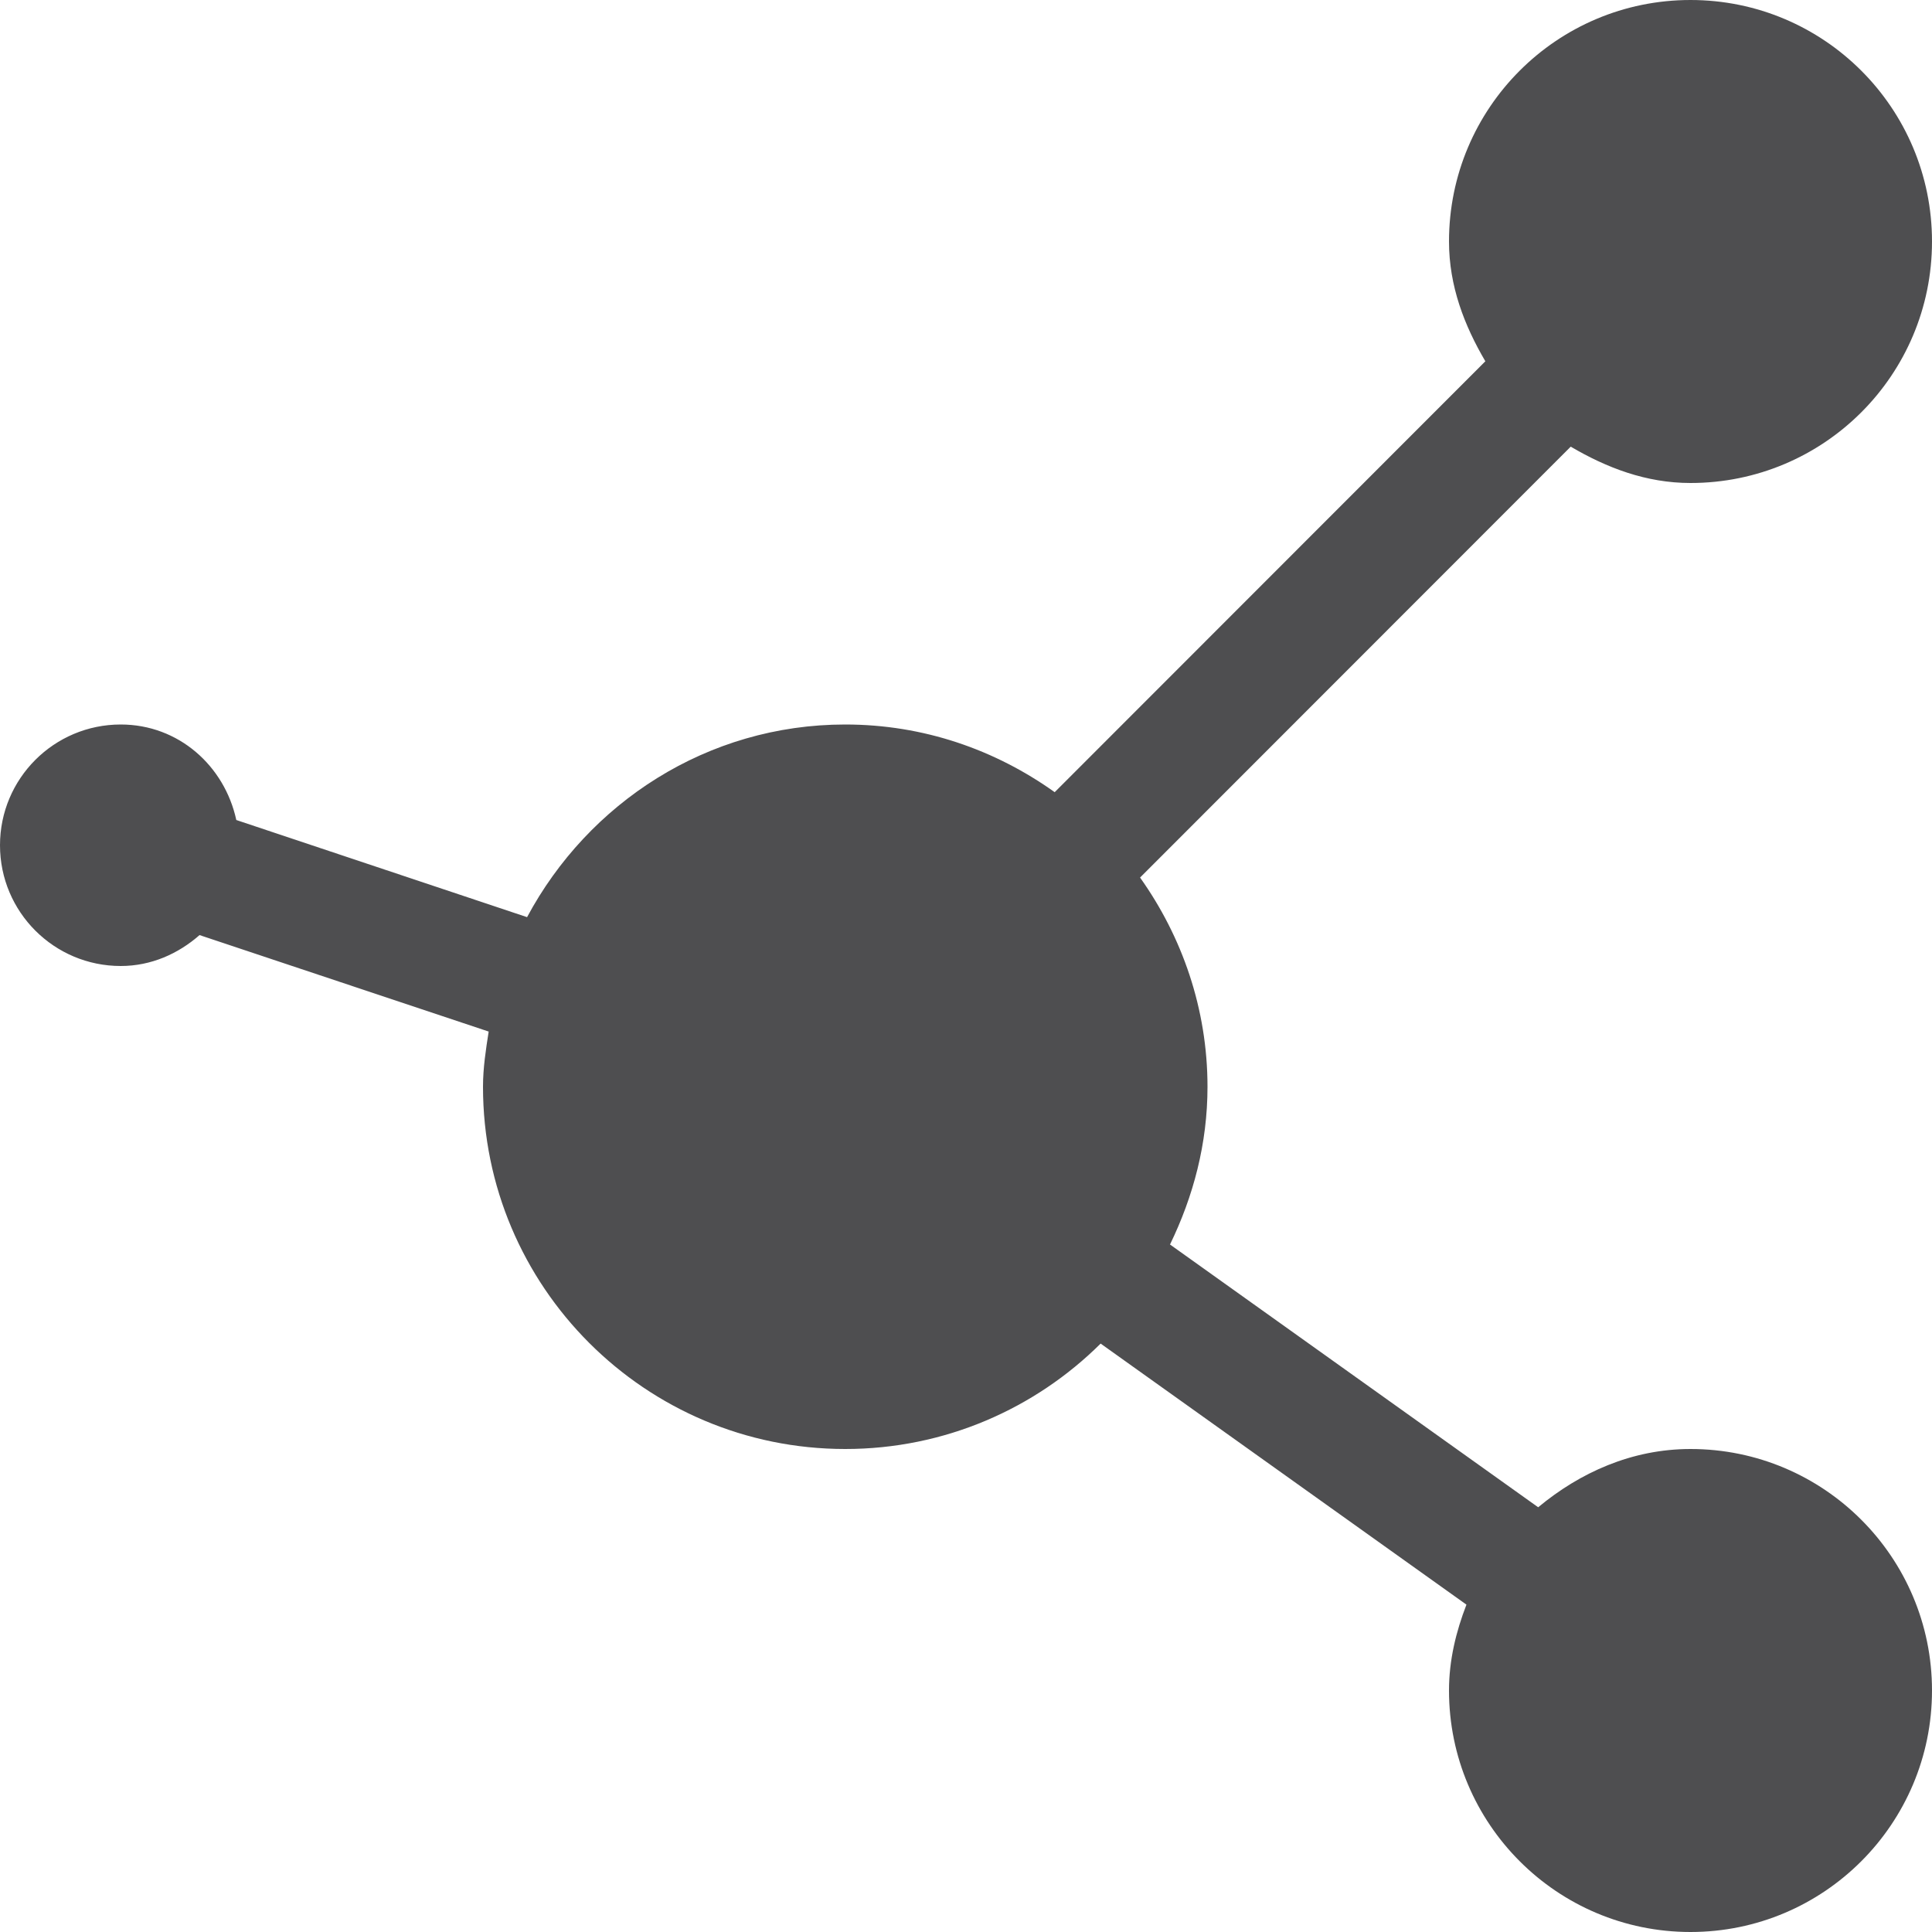
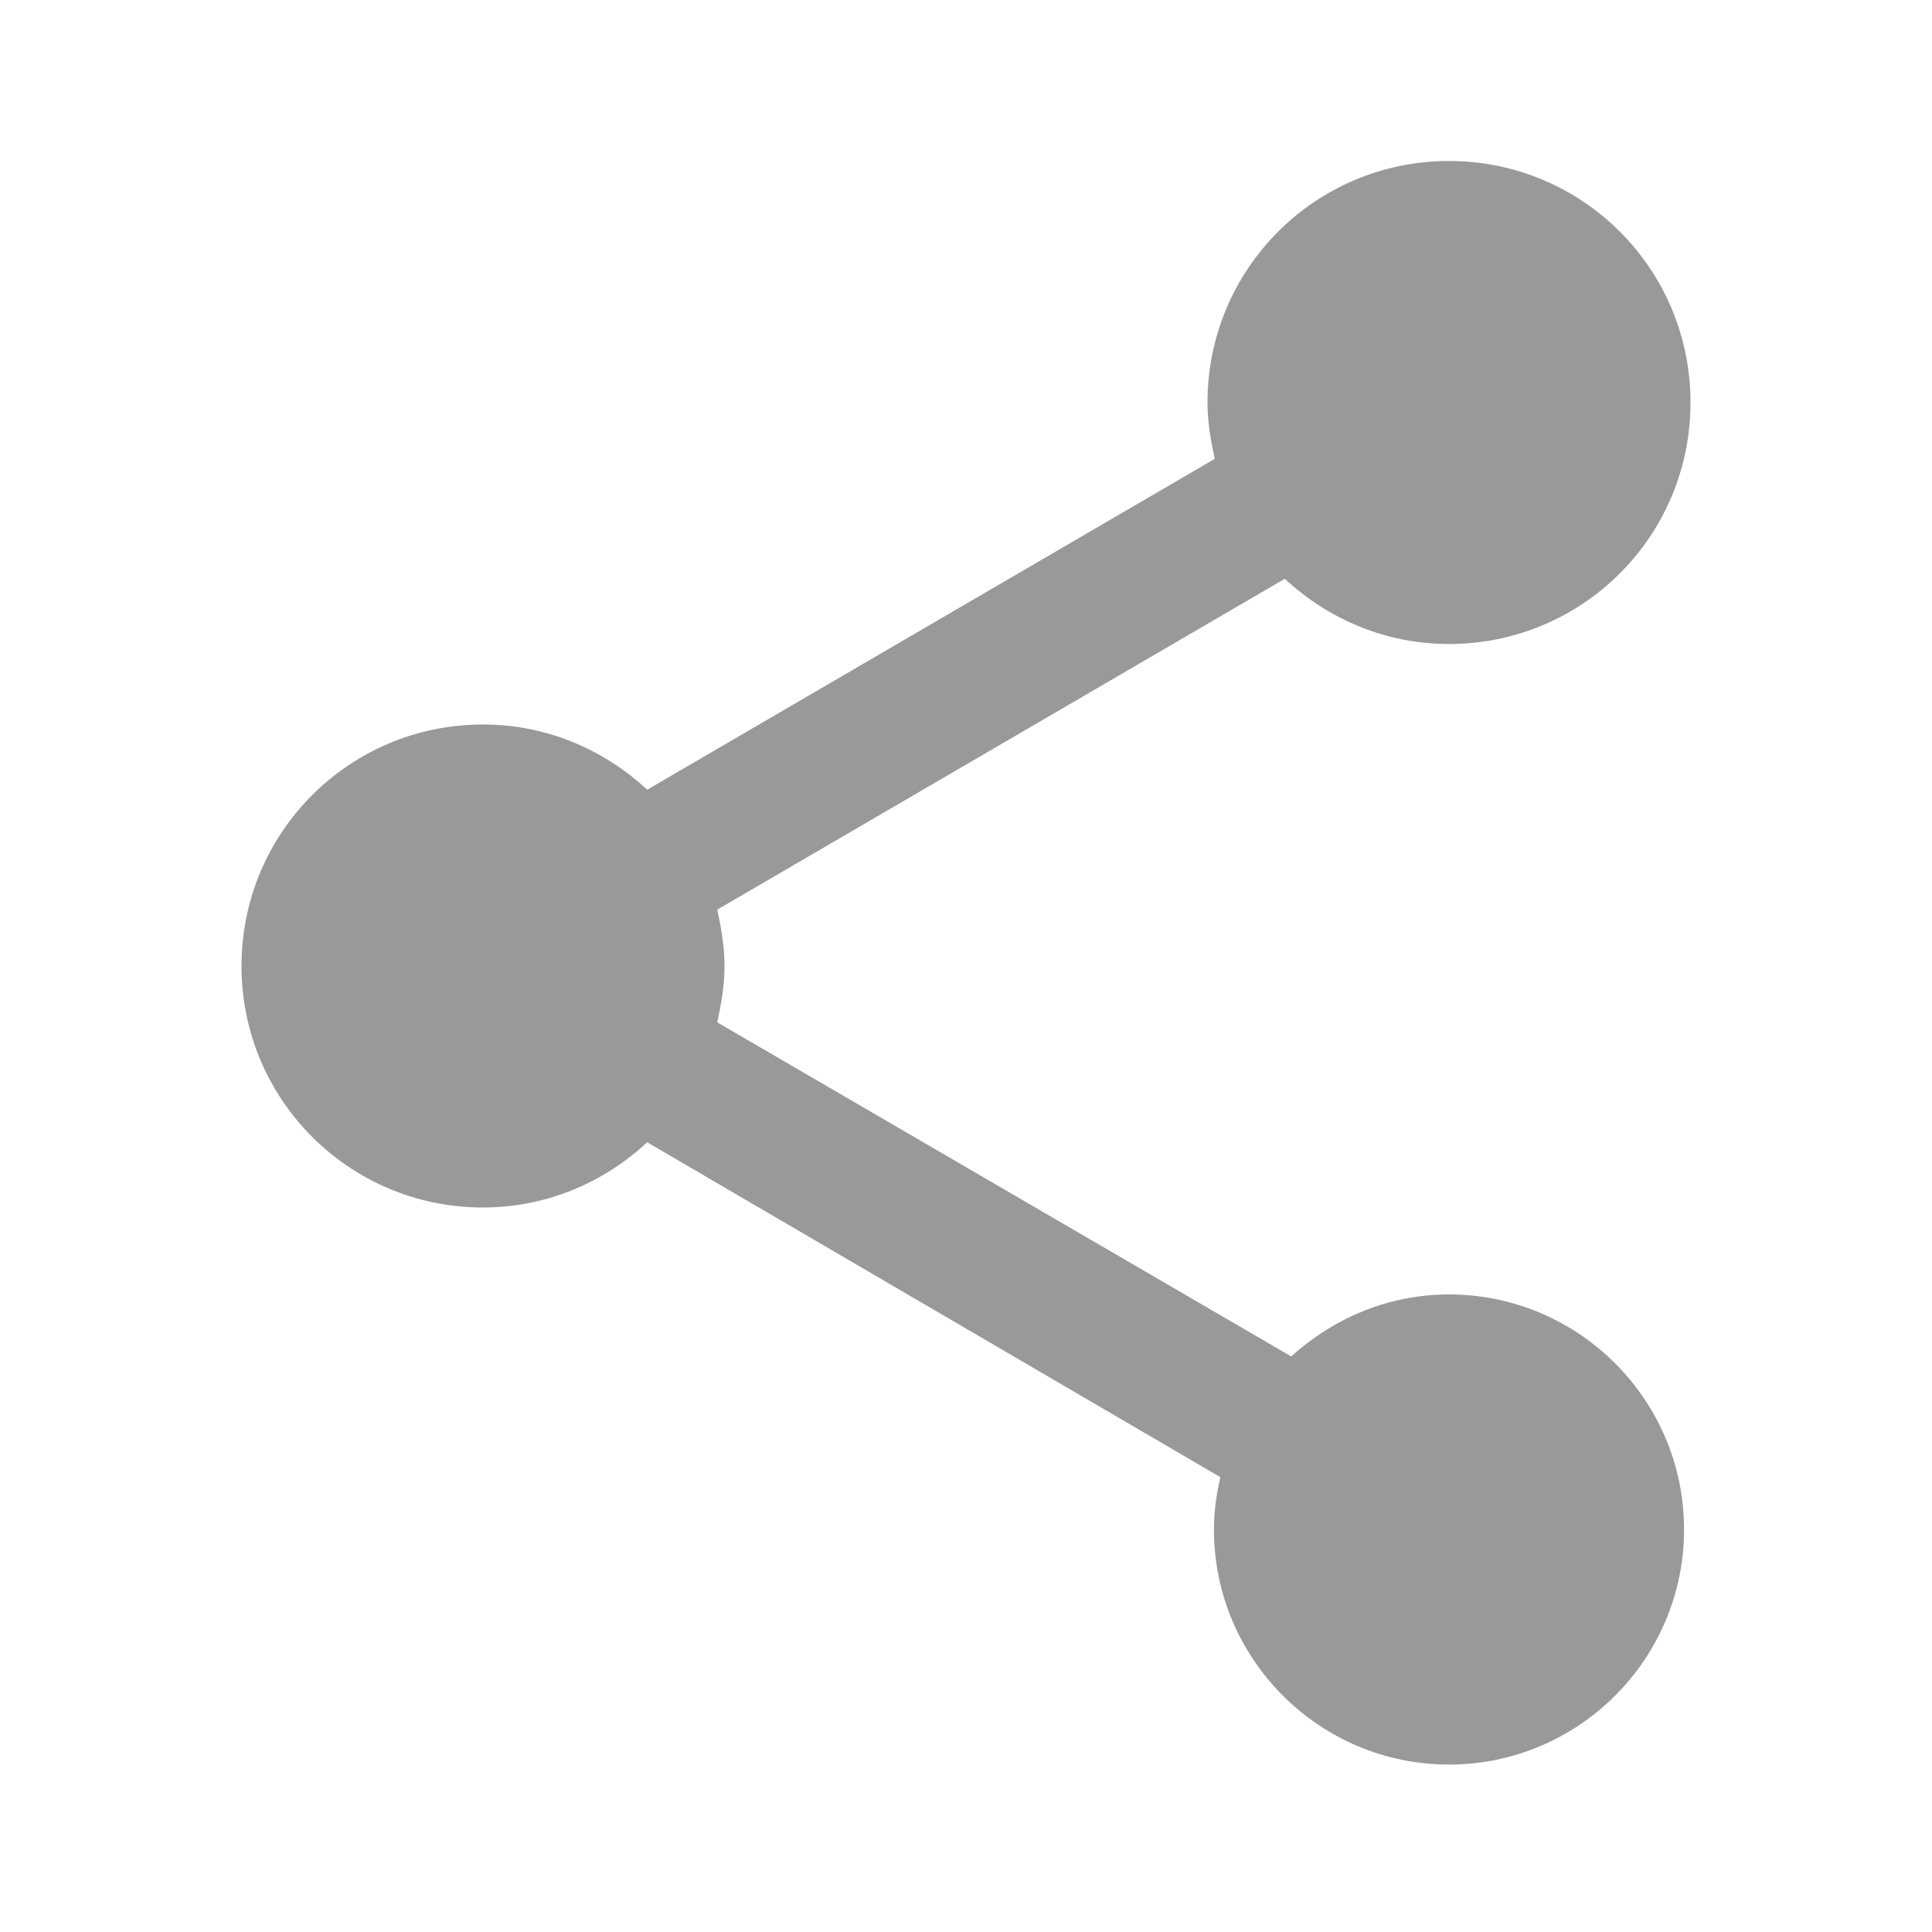
- <svg xmlns="http://www.w3.org/2000/svg" height="32px" style="enable-background:new 0 0 32 32;" version="1.1" viewBox="0 0 32 32" width="32px" xml:space="preserve">
-   <g id="Layer_1" />
-   <g id="share">
-     <path d="M28,24c-0.973,0-1.832,0.391-2.523,0.965l-6.098-4.352C19.766,19.816,20,18.941,20,18   c0-1.293-0.422-2.488-1.117-3.465l7.133-7.137C26.609,7.746,27.262,8,28,8c2.211,0,4-1.789,4-4s-1.789-4-4-4s-4,1.789-4,4   c0,0.738,0.254,1.391,0.602,1.984l-7.133,7.137C16.484,12.418,15.297,12,14,12c-2.289,0-4.258,1.301-5.27,3.191l-4.816-1.609   C3.719,12.684,2.957,12,2,12c-1.105,0-2,0.895-2,2s0.895,2,2,2c0.504,0,0.953-0.203,1.305-0.512l4.789,1.598   C8.047,17.387,8,17.688,8,18c0,3.312,2.688,6,6,6c1.648,0,3.145-0.668,4.23-1.746l6.059,4.324C24.117,27.023,24,27.496,24,28   c0,2.207,1.789,4,4,4s4-1.793,4-4S30.211,24,28,24z" style="fill:#4E4E50;" />
-   </g>
+ <svg xmlns="http://www.w3.org/2000/svg" style="fill: #999" width="24" height="24" viewBox="0 0 24 24">
+   <path d="M18 16.08c-.76 0-1.44.3-1.96.77L8.91 12.7c.05-.23.09-.46.09-.7s-.04-.47-.09-.7l7.05-4.11c.54.5 1.25.81 2.04.81 1.66 0 3-1.34 3-3s-1.34-3-3-3-3 1.34-3 3c0 .24.04.47.09.7L8.04 9.81C7.5 9.31 6.79 9 6 9c-1.66 0-3 1.34-3 3s1.34 3 3 3c.79 0 1.5-.31 2.04-.81l7.12 4.16c-.05.21-.08.43-.08.65 0 1.61 1.31 2.92 2.92 2.92 1.61 0 2.92-1.31 2.92-2.92s-1.31-2.92-2.92-2.92z" />
</svg>
